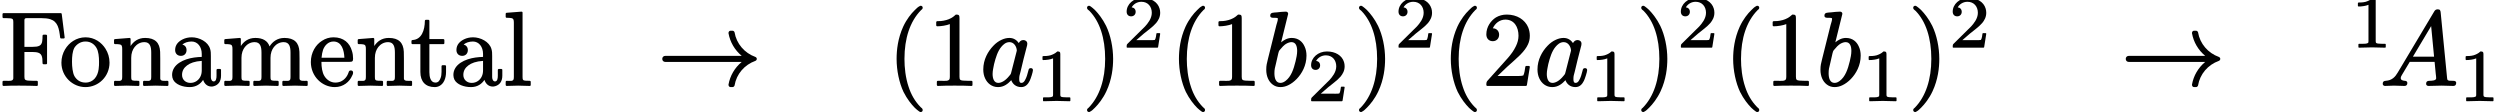
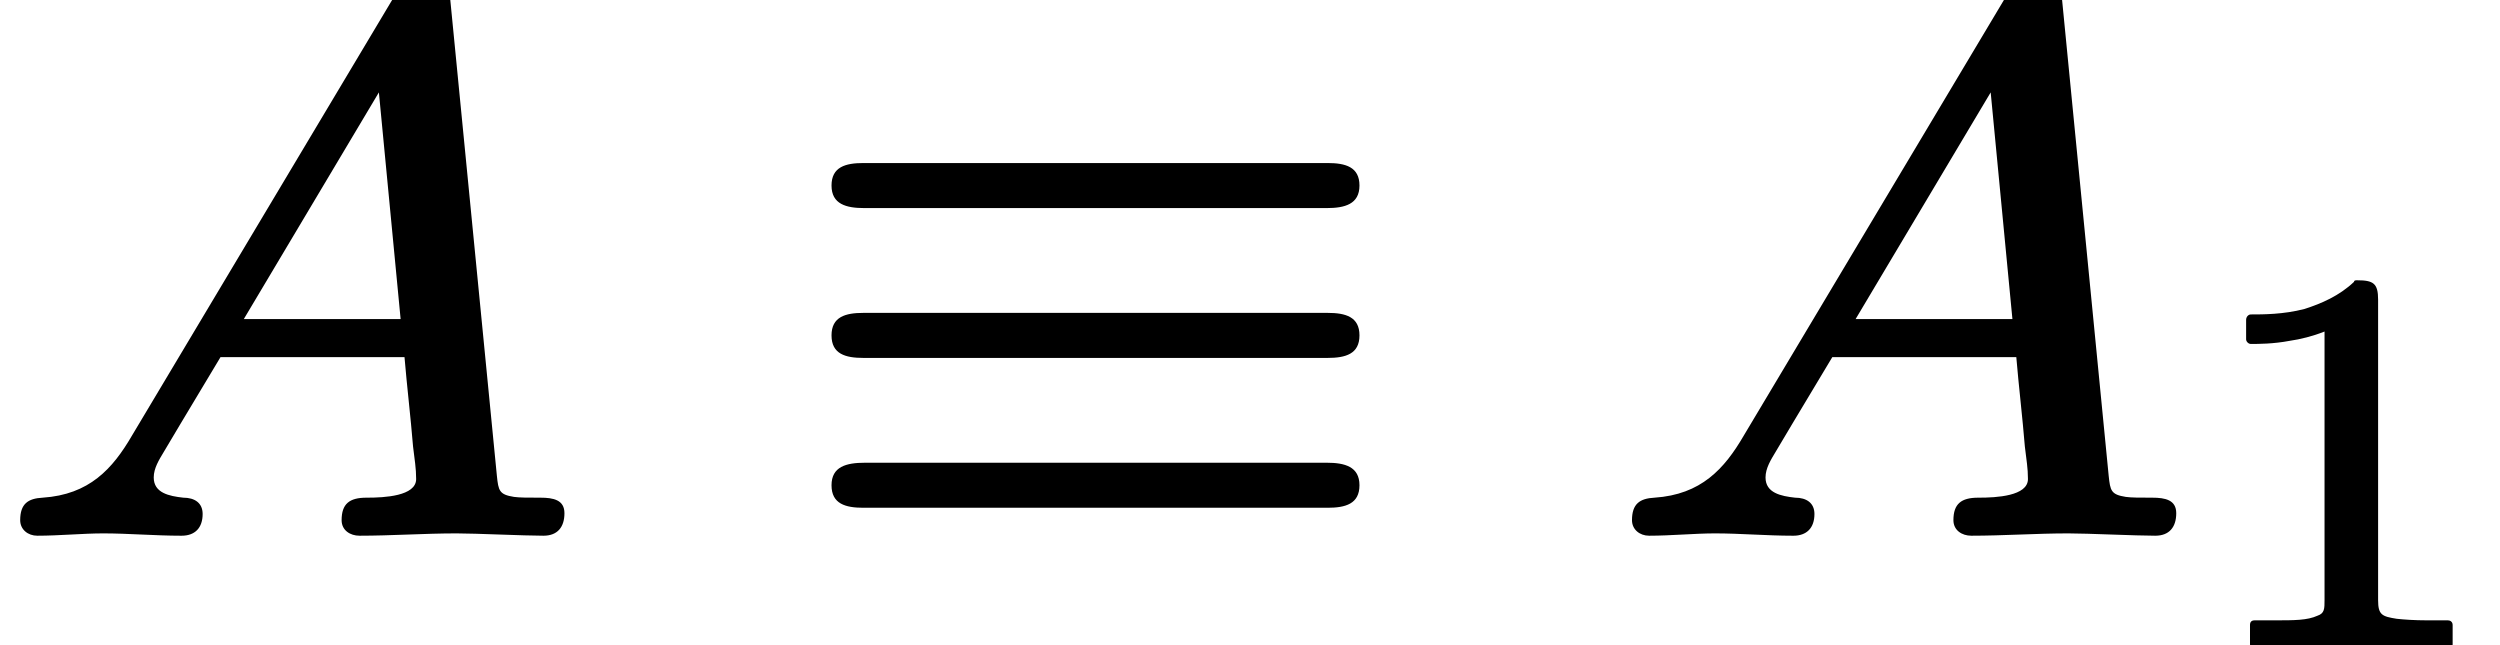
- <svg xmlns="http://www.w3.org/2000/svg" xmlns:xlink="http://www.w3.org/1999/xlink" version="1.1" width="238.54pt" height="10.6pt" viewBox="5.98 -8.21 238.54 10.6">
+ <svg xmlns="http://www.w3.org/2000/svg" xmlns:xlink="http://www.w3.org/1999/xlink" version="1.1" width="32.2pt" height="8.3pt" viewBox="0 -6.81 32.2 8.3">
  <defs>
+     <path id="g13-49" d="M.76-3.87C.86-3.87 1.05-3.87 1.26-3.91C1.4-3.93 1.56-3.97 1.71-4.03V-.57C1.71-.46 1.71-.4 1.62-.37C1.49-.31 1.32-.31 1.07-.31H.81C.77-.31 .75-.29 .75-.25V0C.75 .03 .77 .06 .81 .06L2.05 .03L3.3 .06C3.33 .06 3.36 .03 3.36 0V-.25C3.36-.29 3.33-.31 3.3-.31H3.03C2.87-.31 2.73-.32 2.64-.33C2.45-.36 2.4-.38 2.4-.57V-4.44C2.4-4.65 2.34-4.69 2.13-4.69C2.11-4.69 2.09-4.69 2.09-4.67C1.9-4.49 1.67-4.39 1.45-4.32C1.18-4.25 .92-4.25 .76-4.25C.73-4.25 .7-4.22 .7-4.18V-3.93C.7-3.9 .73-3.87 .76-3.87C.76-3.87 .76-3.87 .76-3.87Z" />
+     <path id="g9-17" d="M6.86-2.78H.88C.65-2.78 .47-2.73 .47-2.49S.65-2.2 .88-2.2H6.86C7.09-2.2 7.27-2.25 7.27-2.49S7.09-2.78 6.86-2.78ZM6.85-.85H.9C.66-.85 .47-.8 .47-.56S.65-.27 .88-.27H6.86C7.09-.27 7.27-.32 7.27-.56S7.08-.85 6.85-.85ZM6.86-4.71H.88C.65-4.71 .47-4.66 .47-4.42S.66-4.13 .89-4.13H6.85C7.08-4.13 7.27-4.18 7.27-4.42S7.09-4.71 6.86-4.71Z" />
    <path id="g12-65" d="M3.14-2.7L4.88-5.62L5.16-2.7H3.14ZM2.61-.19C2.61-.33 2.51-.4 2.36-.4C2.18-.42 1.98-.46 1.98-.66C1.98-.78 2.05-.89 2.11-.99C2.25-1.23 2.29-1.29 2.84-2.21H5.21C5.24-1.85 5.29-1.43 5.32-1.06C5.34-.89 5.36-.78 5.36-.64C5.36-.42 4.95-.4 4.73-.4C4.73-.4 4.72-.4 4.72-.4C4.5-.4 4.4-.32 4.4-.11C4.4 .02 4.51 .09 4.63 .09C5.04 .09 5.47 .06 5.88 .06C6.13 .06 6.75 .09 7 .09C7 .09 7 .09 7 .09C7.18 .09 7.27-.02 7.27-.2C7.27-.37 7.13-.4 6.96-.4C6.95-.4 6.95-.4 6.95-.4C6.8-.4 6.69-.4 6.62-.41C6.43-.44 6.42-.49 6.4-.68L5.79-6.91C5.77-7.11 5.73-7.22 5.51-7.22C5.32-7.22 5.24-7.13 5.17-7.01L1.7-1.2C1.45-.77 1.15-.44 .55-.4C.36-.39 .26-.32 .26-.11C.26 .01 .36 .09 .48 .09C.76 .09 1.07 .06 1.33 .06C1.65 .06 2 .09 2.33 .09C2.33 .09 2.33 .09 2.34 .09C2.51 .09 2.61-.01 2.61-.19Z" />
-     <path id="g12-97" d="M1.2-1.05C1.2-1.36 1.28-1.67 1.34-1.99C1.5-2.63 1.69-3.24 2.04-3.65C2.22-3.86 2.46-4.09 2.81-4.09C3.23-4.09 3.48-3.69 3.51-3.31C3.51-3.26 3.49-3.21 3.48-3.16L2.98-1.21C2.93-1.01 2.92-1.03 2.8-.88C2.37-.34 1.98-.2 1.74-.2C1.33-.2 1.2-.63 1.2-1.05ZM4.84-1.61C4.67-1.61 4.64-1.5 4.61-1.36C4.53-1.04 4.44-.71 4.29-.46C4.22-.33 4.12-.2 3.95-.2C3.76-.2 3.74-.38 3.74-.57C3.74-.89 3.78-.92 3.87-1.29C4.04-2.05 4.24-2.81 4.44-3.58C4.49-3.79 4.51-3.8 4.51-3.94C4.51-4.15 4.35-4.29 4.13-4.29C3.91-4.29 3.77-4.14 3.7-4C3.52-4.26 3.24-4.49 2.8-4.49C2.55-4.49 2.31-4.43 2.07-4.32C1.78-4.19 1.5-3.99 1.26-3.73C.76-3.21 .31-2.43 .31-1.48C.31-1.16 .37-.87 .49-.62C.7-.17 1.12 .2 1.72 .2C2.28 .2 2.67-.12 2.98-.46C3.11-.09 3.44 .2 3.93 .2C4.36 .2 4.59-.1 4.74-.4C4.84-.6 5.05-1.25 5.05-1.42C5.05-1.55 4.96-1.61 4.84-1.61Z" />
-     <path id="g12-98" d="M3.33-3.25C3.33-2.91 3.25-2.58 3.18-2.27C2.99-1.49 2.75-.79 2.22-.39C2.08-.29 1.93-.2 1.73-.2C1.29-.2 1.16-.65 1.16-1.12C1.16-1.48 1.2-1.62 1.32-2.1L1.53-3.02C1.57-3.16 1.58-3.23 1.66-3.33C1.89-3.61 2.07-3.8 2.26-3.92C2.48-4.05 2.66-4.09 2.79-4.09C3.21-4.09 3.33-3.68 3.33-3.25ZM1.8-4.07L2.47-6.78C2.47-6.79 2.47-6.79 2.47-6.8C2.47-6.92 2.37-7 2.25-7C1.99-7 1.65-6.96 1.38-6.93C1.07-6.9 .76-6.94 .76-6.62C.76-6.44 .9-6.41 1.08-6.41C1.08-6.41 1.09-6.41 1.09-6.41C1.23-6.41 1.49-6.43 1.49-6.33C1.49-6.14 1.4-5.91 1.35-5.73L.54-2.48C.44-2.05 .38-1.89 .38-1.45C.38-.83 .61-.34 .97-.06C1.18 .11 1.44 .2 1.73 .2C1.98 .2 2.23 .14 2.46 .03C2.76-.11 3.04-.32 3.29-.58C3.78-1.09 4.22-1.86 4.22-2.81C4.22-3.13 4.16-3.42 4.04-3.67C3.85-4.11 3.46-4.49 2.81-4.49C2.39-4.49 2.05-4.28 1.8-4.07Z" />
-     <path id="g14-40" d="M3.2-7.56C3.16-7.56 3.14-7.55 3.11-7.53C2.93-7.44 2.82-7.33 2.63-7.14C2.29-6.81 1.86-6.28 1.53-5.57C1.02-4.45 .9-3.34 .9-2.49C.9-1.38 1.15-.21 1.56 .66C1.9 1.34 2.32 1.86 2.64 2.18C2.79 2.32 2.91 2.42 3.01 2.49C3.07 2.53 3.12 2.58 3.2 2.58C3.31 2.58 3.39 2.51 3.39 2.39C3.39 2.39 3.39 2.39 3.39 2.38C3.39 2.25 3.28 2.19 3.19 2.11C2.65 1.56 2.28 .9 2.05 .19C1.75-.7 1.65-1.65 1.65-2.49C1.65-4.46 2.18-6.07 3.23-7.14C3.3-7.2 3.39-7.25 3.39-7.37S3.31-7.56 3.2-7.56Z" />
-     <path id="g14-41" d="M.48-7.37C.48-7.37 .48-7.37 .48-7.36C.48-7.23 .6-7.16 .7-7.08C1.68-6.08 2.21-4.5 2.21-2.49C2.21-.54 1.68 1.09 .64 2.16C.57 2.22 .48 2.27 .48 2.39C.48 2.5 .56 2.58 .67 2.58C.71 2.58 .73 2.57 .76 2.55C.94 2.46 1.05 2.35 1.24 2.16C1.57 1.83 2 1.3 2.33 .59C2.85-.53 2.97-1.64 2.97-2.49C2.97-3.6 2.72-4.77 2.3-5.64C1.96-6.33 1.54-6.84 1.23-7.16C1.08-7.3 .96-7.4 .86-7.47C.8-7.51 .75-7.56 .67-7.56C.56-7.56 .48-7.48 .48-7.37Z" />
-     <path id="g14-49" d="M4.16 .09C4.16 .09 4.17 .09 4.17 .09C4.22 .09 4.26 .05 4.26 0V-.31C4.26-.36 4.22-.4 4.17-.4H3.86C3.64-.4 3.47-.41 3.35-.42C3.09-.45 3.02-.5 3.02-.79V-6.39C3.02-6.66 2.96-6.72 2.7-6.72C2.67-6.72 2.65-6.71 2.64-6.69C2.37-6.43 2.06-6.28 1.77-6.2C1.4-6.09 1.07-6.09 .89-6.09C.84-6.09 .8-6.05 .8-6V-5.69C.8-5.64 .84-5.6 .89-5.6C.89-5.6 .89-5.6 .89-5.6C1.25-5.6 1.78-5.68 2.1-5.81V-.79C2.1-.73 2.1-.68 2.09-.64C2.06-.33 1.62-.4 1.27-.4H.95C.9-.4 .86-.36 .86-.31V0C.86 .05 .9 .09 .95 .09C.95 .09 .96 .09 .96 .09C1.33 .06 2.18 .06 2.56 .06S3.8 .06 4.16 .09Z" />
-     <path id="g14-50" d="M1.03-4.18C1.37-4.18 1.63-4.43 1.63-4.8C1.63-5.15 1.38-5.41 1.03-5.41C1.23-5.86 1.66-6.24 2.23-6.24C3.07-6.24 3.48-5.53 3.48-4.7C3.48-4.36 3.39-4.02 3.23-3.7C3.04-3.29 2.75-2.9 2.45-2.56L.54-.43C.44-.33 .41-.24 .41-.02C.41-.01 .41-.01 .41 0C.41 .05 .45 .09 .5 .09H4.19C4.23 .09 4.27 .06 4.28 .01L4.56-1.72C4.56-1.72 4.56-1.73 4.56-1.73C4.56-1.78 4.52-1.82 4.47-1.82H4.22C4.18-1.82 4.14-1.79 4.13-1.74C4.09-1.48 4.05-1.12 3.94-.91C3.76-.84 3.25-.86 3.06-.86H1.48L2.38-1.72C2.9-2.18 3.31-2.55 3.64-2.87C4-3.24 4.23-3.54 4.38-3.87C4.49-4.1 4.56-4.37 4.56-4.7C4.56-4.99 4.5-5.27 4.4-5.51C4.09-6.23 3.34-6.72 2.36-6.72C1.97-6.72 1.62-6.62 1.33-6.45C.84-6.14 .41-5.55 .41-4.83C.41-4.43 .66-4.18 1.03-4.18Z" />
-     <path id="g9-33" d="M6.78-4.96C6.78-4.95 6.78-4.95 6.78-4.94C6.93-4.09 7.38-3.33 8.04-2.78H.76C.58-2.78 .46-2.66 .46-2.49S.58-2.2 .76-2.2H8.04C7.38-1.65 6.93-.89 6.78-.04C6.78-.03 6.78-.03 6.78-.02C6.78 .1 6.86 .2 6.98 .2H7.16C7.26 .2 7.34 .12 7.36 .04C7.54-1.05 8.31-1.93 9.34-2.3C9.41-2.33 9.48-2.39 9.48-2.49S9.41-2.65 9.34-2.68C8.31-3.05 7.54-3.94 7.36-5.02C7.34-5.1 7.26-5.18 7.16-5.18H6.98C6.86-5.18 6.78-5.08 6.78-4.96Z" />
-     <path id="g13-49" d="M.76-3.87C.86-3.87 1.05-3.87 1.26-3.91C1.4-3.93 1.56-3.97 1.71-4.03V-.57C1.71-.46 1.71-.4 1.62-.37C1.49-.31 1.32-.31 1.07-.31H.81C.77-.31 .75-.29 .75-.25V0C.75 .03 .77 .06 .81 .06L2.05 .03L3.3 .06C3.33 .06 3.36 .03 3.36 0V-.25C3.36-.29 3.33-.31 3.3-.31H3.03C2.87-.31 2.73-.32 2.64-.33C2.45-.36 2.4-.38 2.4-.57V-4.44C2.4-4.65 2.34-4.69 2.13-4.69C2.11-4.69 2.09-4.69 2.09-4.67C1.9-4.49 1.67-4.39 1.45-4.32C1.18-4.25 .92-4.25 .76-4.25C.73-4.25 .7-4.22 .7-4.18V-3.93C.7-3.9 .73-3.87 .76-3.87C.76-3.87 .76-3.87 .76-3.87Z" />
-     <path id="g13-50" d="M.38-3.38C.38-3.11 .54-2.93 .81-2.93C1.05-2.93 1.24-3.1 1.24-3.36C1.24-3.61 1.09-3.76 .86-3.79C1.03-4.09 1.37-4.32 1.79-4.32C2.41-4.32 2.78-3.86 2.78-3.27C2.78-2.71 2.39-2.25 2.14-1.97L.47-.32C.38-.24 .38-.17 .38-.01C.38-.01 .38-.01 .38 0C.38 .03 .4 .06 .44 .06H3.31C3.34 .06 3.37 .04 3.38 .01L3.58-1.26C3.58-1.26 3.58-1.26 3.58-1.27C3.58-1.3 3.56-1.33 3.52-1.33H3.28C3.25-1.33 3.23-1.31 3.22-1.28C3.21-1.15 3.16-.79 3.07-.68C2.94-.65 2.51-.66 2.41-.66H1.3C1.93-1.22 2.17-1.41 2.57-1.72C2.8-1.9 3.02-2.09 3.2-2.3C3.4-2.55 3.58-2.85 3.58-3.27C3.58-3.42 3.56-3.55 3.52-3.68C3.33-4.31 2.7-4.69 1.89-4.69C1.04-4.69 .38-4.09 .38-3.38Z" />
-     <path id="g15-70" d="M6.08-4.44C6.13-4.44 6.17-4.48 6.17-4.53C6.17-4.53 6.17-4.54 6.17-4.54L5.89-6.78C5.88-6.83 5.85-6.86 5.8-6.86H.33C.28-6.86 .24-6.82 .24-6.77V-6.47C.24-6.42 .28-6.38 .33-6.38H.57C.76-6.38 .9-6.37 1-6.36C1.23-6.33 1.27-6.26 1.27-6V-.78C1.27-.72 1.27-.67 1.27-.63C1.24-.34 .89-.4 .57-.4H.33C.28-.4 .24-.36 .24-.31V0C.24 .05 .28 .09 .33 .09C.33 .09 .34 .09 .34 .09C.7 .06 1.47 .06 1.84 .06C2.07 .06 2.45 .06 2.8 .07C3.09 .07 3.36 .09 3.52 .09C3.57 .09 3.61 .05 3.61 0V-.31C3.61-.36 3.57-.4 3.52-.4H3.19C2.96-.4 2.78-.41 2.66-.42C2.4-.46 2.33-.51 2.33-.79V-3.15H3.1C3.23-3.15 3.34-3.14 3.44-3.13C4-3.06 4.06-2.72 4.06-2.07C4.06-2.02 4.1-1.98 4.15-1.98H4.4C4.45-1.98 4.49-2.02 4.49-2.07V-4.71C4.49-4.76 4.45-4.8 4.4-4.8H4.15C4.1-4.8 4.06-4.76 4.06-4.71C4.06-4.5 4.05-4.33 4.03-4.19C3.97-3.73 3.67-3.64 3.1-3.64H2.33V-6.07C2.33-6.11 2.33-6.15 2.33-6.19C2.34-6.41 2.49-6.38 2.73-6.38H3.93C4.28-6.38 4.57-6.35 4.79-6.28C5.52-6.05 5.64-5.39 5.74-4.52C5.75-4.47 5.78-4.44 5.83-4.44H6.08Z" />
-     <path id="g15-97" d="M1.18-.96C1.18-1.37 1.37-1.65 1.66-1.87S2.39-2.26 3.06-2.3V-1.39C3.06-1.18 3.02-.99 2.95-.84C2.8-.49 2.45-.2 1.98-.2C1.52-.2 1.18-.51 1.18-.96ZM4.2-.34C4.01-.34 3.93-.57 3.93-.75V-2.75C3.93-3.01 3.93-3.22 3.86-3.44C3.66-4.14 2.81-4.55 2.11-4.55C1.79-4.55 1.49-4.48 1.25-4.36C.88-4.18 .52-3.87 .52-3.34C.52-3 .74-2.78 1.07-2.78S1.61-3.01 1.61-3.33C1.61-3.62 1.44-3.8 1.21-3.86C1.4-4.03 1.73-4.15 2.09-4.15C2.67-4.15 3.06-3.64 3.06-2.97V-2.68C2.84-2.67 2.59-2.66 2.33-2.62C1.36-2.48 .23-1.99 .23-.95C.23-.79 .27-.64 .33-.51C.57-.04 1.25 .2 1.91 .2C2.53 .2 2.95-.11 3.19-.49C3.3-.16 3.55 .15 4 .15C4.05 .15 4.13 .14 4.23 .11C4.64-.01 4.9-.34 4.9-.89V-1.44C4.9-1.49 4.86-1.53 4.81-1.53H4.56C4.51-1.53 4.47-1.49 4.47-1.44V-.89C4.47-.63 4.43-.34 4.2-.34Z" />
-     <path id="g15-101" d="M3.39-2.6H1.21C1.24-2.92 1.29-3.17 1.36-3.37C1.51-3.76 1.84-4.15 2.35-4.15C3.13-4.15 3.36-3.33 3.39-2.6ZM4-1.39C3.87-1.39 3.82-1.31 3.79-1.2C3.65-.78 3.37-.46 2.99-.31C2.76-.23 2.57-.23 2.53-.23C2.07-.23 1.69-.51 1.48-.86C1.27-1.2 1.2-1.71 1.2-2.21H3.9C4.14-2.21 4.22-2.26 4.22-2.51S4.19-3.01 4.11-3.25C3.9-4 3.33-4.55 2.35-4.55C1.95-4.55 1.57-4.43 1.26-4.22C.66-3.85 .19-3.11 .19-2.19C.19-.81 1.28 .2 2.47 .2C3.31 .2 3.88-.32 4.12-.87C4.18-.98 4.22-1.06 4.22-1.19S4.13-1.39 4-1.39Z" />
-     <path id="g15-108" d="M.33 .09C.33 .09 1.43 .06 1.43 .06S2.54 .09 2.54 .09C2.59 .09 2.63 .05 2.63 0V-.31C2.63-.36 2.59-.4 2.54-.4C2.37-.4 2.24-.4 2.15-.41C1.89-.42 1.85-.5 1.85-.76V-6.91C1.85-6.96 1.81-7 1.76-7C1.76-7 1.76-7 1.75-7L.32-6.89C.28-6.89 .24-6.85 .24-6.8V-6.5C.24-6.45 .28-6.41 .33-6.41C.5-6.41 .63-6.41 .73-6.39C.99-6.36 1.02-6.23 1.02-5.94V-.76C1.02-.7 1.02-.65 1.01-.61C.98-.31 .64-.4 .33-.4C.28-.4 .24-.36 .24-.31V0C.24 .05 .28 .09 .33 .09Z" />
-     <path id="g15-109" d="M4.55-3.68C4.37-4.22 3.9-4.49 3.2-4.49C2.51-4.49 2.09-4.14 1.81-3.72V-4.4C1.81-4.45 1.77-4.49 1.72-4.49C1.72-4.49 1.72-4.49 1.71-4.49L.31-4.38C.27-4.38 .23-4.34 .23-4.29V-3.99C.23-3.94 .27-3.9 .32-3.9C.49-3.9 .62-3.9 .72-3.88C.98-3.85 1.01-3.72 1.01-3.43V-.76C1.01-.7 1.01-.65 1-.61C.97-.31 .63-.4 .32-.4C.27-.4 .23-.36 .23-.31V0C.23 .05 .27 .09 .32 .09L1.44 .06L2.56 .09C2.61 .09 2.65 .05 2.65 0V-.31C2.65-.36 2.61-.4 2.56-.4C2.39-.4 2.26-.4 2.17-.41C1.91-.42 1.87-.5 1.87-.76V-2.59C1.87-3.03 2-3.38 2.2-3.63C2.41-3.89 2.72-4.09 3.13-4.09C3.68-4.09 3.78-3.63 3.78-3.08V-.76C3.78-.7 3.78-.65 3.77-.61C3.74-.31 3.4-.4 3.09-.4C3.04-.4 3-.36 3-.31V0C3 .05 3.04 .09 3.09 .09L4.21 .06L5.33 .09C5.38 .09 5.42 .05 5.42 0V-.31C5.42-.36 5.38-.4 5.33-.4C5.16-.4 5.03-.4 4.94-.41C4.68-.42 4.64-.5 4.64-.76V-2.59C4.64-3.03 4.77-3.38 4.97-3.63C5.18-3.89 5.49-4.09 5.9-4.09C6.45-4.09 6.55-3.63 6.55-3.08V-.76C6.55-.7 6.55-.65 6.54-.61C6.51-.31 6.17-.4 5.86-.4C5.81-.4 5.77-.36 5.77-.31V0C5.77 .05 5.81 .09 5.86 .09L6.98 .06L8.1 .09C8.15 .09 8.19 .05 8.19 0V-.31C8.19-.36 8.15-.4 8.1-.4C7.81-.4 7.42-.34 7.41-.61V-2.52C7.41-2.78 7.41-2.99 7.4-3.17C7.36-4.04 6.91-4.49 5.97-4.49C5.27-4.49 4.82-4.11 4.55-3.68Z" />
-     <path id="g15-110" d="M1.81-3.72V-4.4C1.81-4.45 1.77-4.49 1.72-4.49C1.72-4.49 1.72-4.49 1.71-4.49L.31-4.38C.27-4.38 .23-4.34 .23-4.29V-3.99C.23-3.94 .27-3.9 .32-3.9C.49-3.9 .62-3.9 .72-3.88C.98-3.85 1.01-3.72 1.01-3.43V-.76C1.01-.7 1.01-.65 1-.61C.97-.31 .63-.4 .32-.4C.27-.4 .23-.36 .23-.31V0C.23 .05 .27 .09 .32 .09L1.44 .06L2.56 .09C2.61 .09 2.65 .05 2.65 0V-.31C2.65-.36 2.61-.4 2.56-.4C2.39-.4 2.26-.4 2.17-.41C1.91-.42 1.87-.5 1.87-.76V-2.59C1.87-3.03 2-3.38 2.2-3.63C2.41-3.89 2.72-4.09 3.13-4.09C3.68-4.09 3.78-3.63 3.78-3.08V-.76C3.78-.7 3.78-.65 3.77-.61C3.74-.31 3.4-.4 3.09-.4C3.04-.4 3-.36 3-.31V0C3 .05 3.04 .09 3.09 .09L4.21 .06L5.33 .09C5.38 .09 5.42 .05 5.42 0V-.31C5.42-.36 5.38-.4 5.33-.4C5.04-.4 4.65-.34 4.64-.61V-2.52C4.64-2.78 4.64-2.99 4.63-3.17C4.59-4.04 4.14-4.49 3.2-4.49C2.51-4.49 2.09-4.14 1.81-3.72Z" />
-     <path id="g15-111" d="M3.78-2.21C3.78-2.01 3.78-1.76 3.74-1.5C3.65-.83 3.25-.23 2.49-.23C1.98-.23 1.64-.49 1.43-.85C1.26-1.17 1.2-1.75 1.2-2.21C1.2-2.7 1.24-3.19 1.42-3.54C1.62-3.87 2.01-4.15 2.48-4.15C2.98-4.15 3.32-3.9 3.53-3.55C3.73-3.22 3.78-2.69 3.78-2.21ZM4.78-2.13C4.78-2.62 4.64-3.08 4.39-3.47C4.03-4.04 3.37-4.55 2.49-4.55C2.06-4.55 1.65-4.42 1.32-4.21C.71-3.83 .19-3.07 .19-2.13C.19-.8 1.27 .2 2.48 .2C3.74 .2 4.78-.82 4.78-2.13Z" />
-     <path id="g15-116" d="M1.81-1.22V-3.9H3.15C3.2-3.9 3.24-3.94 3.24-3.99V-4.29C3.24-4.34 3.2-4.38 3.15-4.38H1.81V-6.13C1.81-6.18 1.77-6.22 1.72-6.22H1.47C1.42-6.22 1.38-6.18 1.38-6.13C1.37-5.22 1.07-4.33 .19-4.29C.14-4.29 .1-4.25 .1-4.2V-3.99C.1-3.94 .14-3.9 .19-3.9H.95V-1.24C.95-.33 1.44 .2 2.32 .2C2.49 .2 2.64 .16 2.77 .09C3.18-.12 3.4-.63 3.4-1.24V-1.8C3.4-1.85 3.36-1.89 3.31-1.89H3.06C3.01-1.89 2.97-1.85 2.97-1.8V-1.26C2.97-1.02 2.94-.82 2.88-.67C2.8-.44 2.67-.23 2.39-.23C1.91-.23 1.81-.79 1.81-1.22Z" />
  </defs>
  <g id="page148">
-     <use x="5.98" y="-.1" xlink:href="#g15-70" />
-     <use x="11.65" y="-.1" xlink:href="#g15-111" />
-     <use x="16.63" y="-.1" xlink:href="#g15-110" />
-     <use x="22.17" y="-.1" xlink:href="#g15-97" />
-     <use x="27.15" y="-.1" xlink:href="#g15-109" />
-     <use x="35.45" y="-.1" xlink:href="#g15-101" />
-     <use x="39.88" y="-.1" xlink:href="#g15-110" />
-     <use x="45.14" y="-.1" xlink:href="#g15-116" />
-     <use x="49.01" y="-.1" xlink:href="#g15-97" />
-     <use x="53.99" y="-.1" xlink:href="#g15-108" />
-     <use x="68.71" y="-.1" xlink:href="#g9-33" />
-     <use x="90.63" y="-.1" xlink:href="#g14-40" />
-     <use x="94.51" y="-.1" xlink:href="#g14-49" />
-     <use x="99.49" y="-.1" xlink:href="#g12-97" />
-     <use x="104.75" y="1.39" xlink:href="#g13-49" />
-     <use x="109.22" y="-.1" xlink:href="#g14-41" />
-     <use x="113.1" y="-3.72" xlink:href="#g13-50" />
-     <use x="117.57" y="-.1" xlink:href="#g14-40" />
-     <use x="121.44" y="-.1" xlink:href="#g14-49" />
-     <use x="126.42" y="-.1" xlink:href="#g12-98" />
-     <use x="130.7" y="1.39" xlink:href="#g13-50" />
-     <use x="135.17" y="-.1" xlink:href="#g14-41" />
-     <use x="139.04" y="-3.72" xlink:href="#g13-50" />
-     <use x="143.51" y="-.1" xlink:href="#g14-40" />
-     <use x="147.39" y="-.1" xlink:href="#g14-50" />
-     <use x="152.37" y="-.1" xlink:href="#g12-97" />
-     <use x="157.63" y="1.39" xlink:href="#g13-49" />
-     <use x="162.1" y="-.1" xlink:href="#g14-41" />
-     <use x="165.98" y="-3.72" xlink:href="#g13-50" />
-     <use x="170.45" y="-.1" xlink:href="#g14-40" />
-     <use x="174.32" y="-.1" xlink:href="#g14-49" />
-     <use x="179.3" y="-.1" xlink:href="#g12-98" />
-     <use x="183.58" y="1.39" xlink:href="#g13-49" />
-     <use x="188.05" y="-.1" xlink:href="#g14-41" />
-     <use x="191.92" y="-3.72" xlink:href="#g13-50" />
-     <use x="208.35" y="-.1" xlink:href="#g9-33" />
-     <use x="230.26" y="-3.72" xlink:href="#g13-49" />
-     <use x="233.07" y="-.1" xlink:href="#g12-65" />
-     <use x="240.54" y="1.39" xlink:href="#g13-49" />
+     <use x="0" y="0" xlink:href="#g12-65" />
+     <use x="10.24" y="0" xlink:href="#g9-17" />
+     <use x="20.76" y="0" xlink:href="#g12-65" />
+     <use x="28.23" y="1.49" xlink:href="#g13-49" />
  </g>
</svg>
